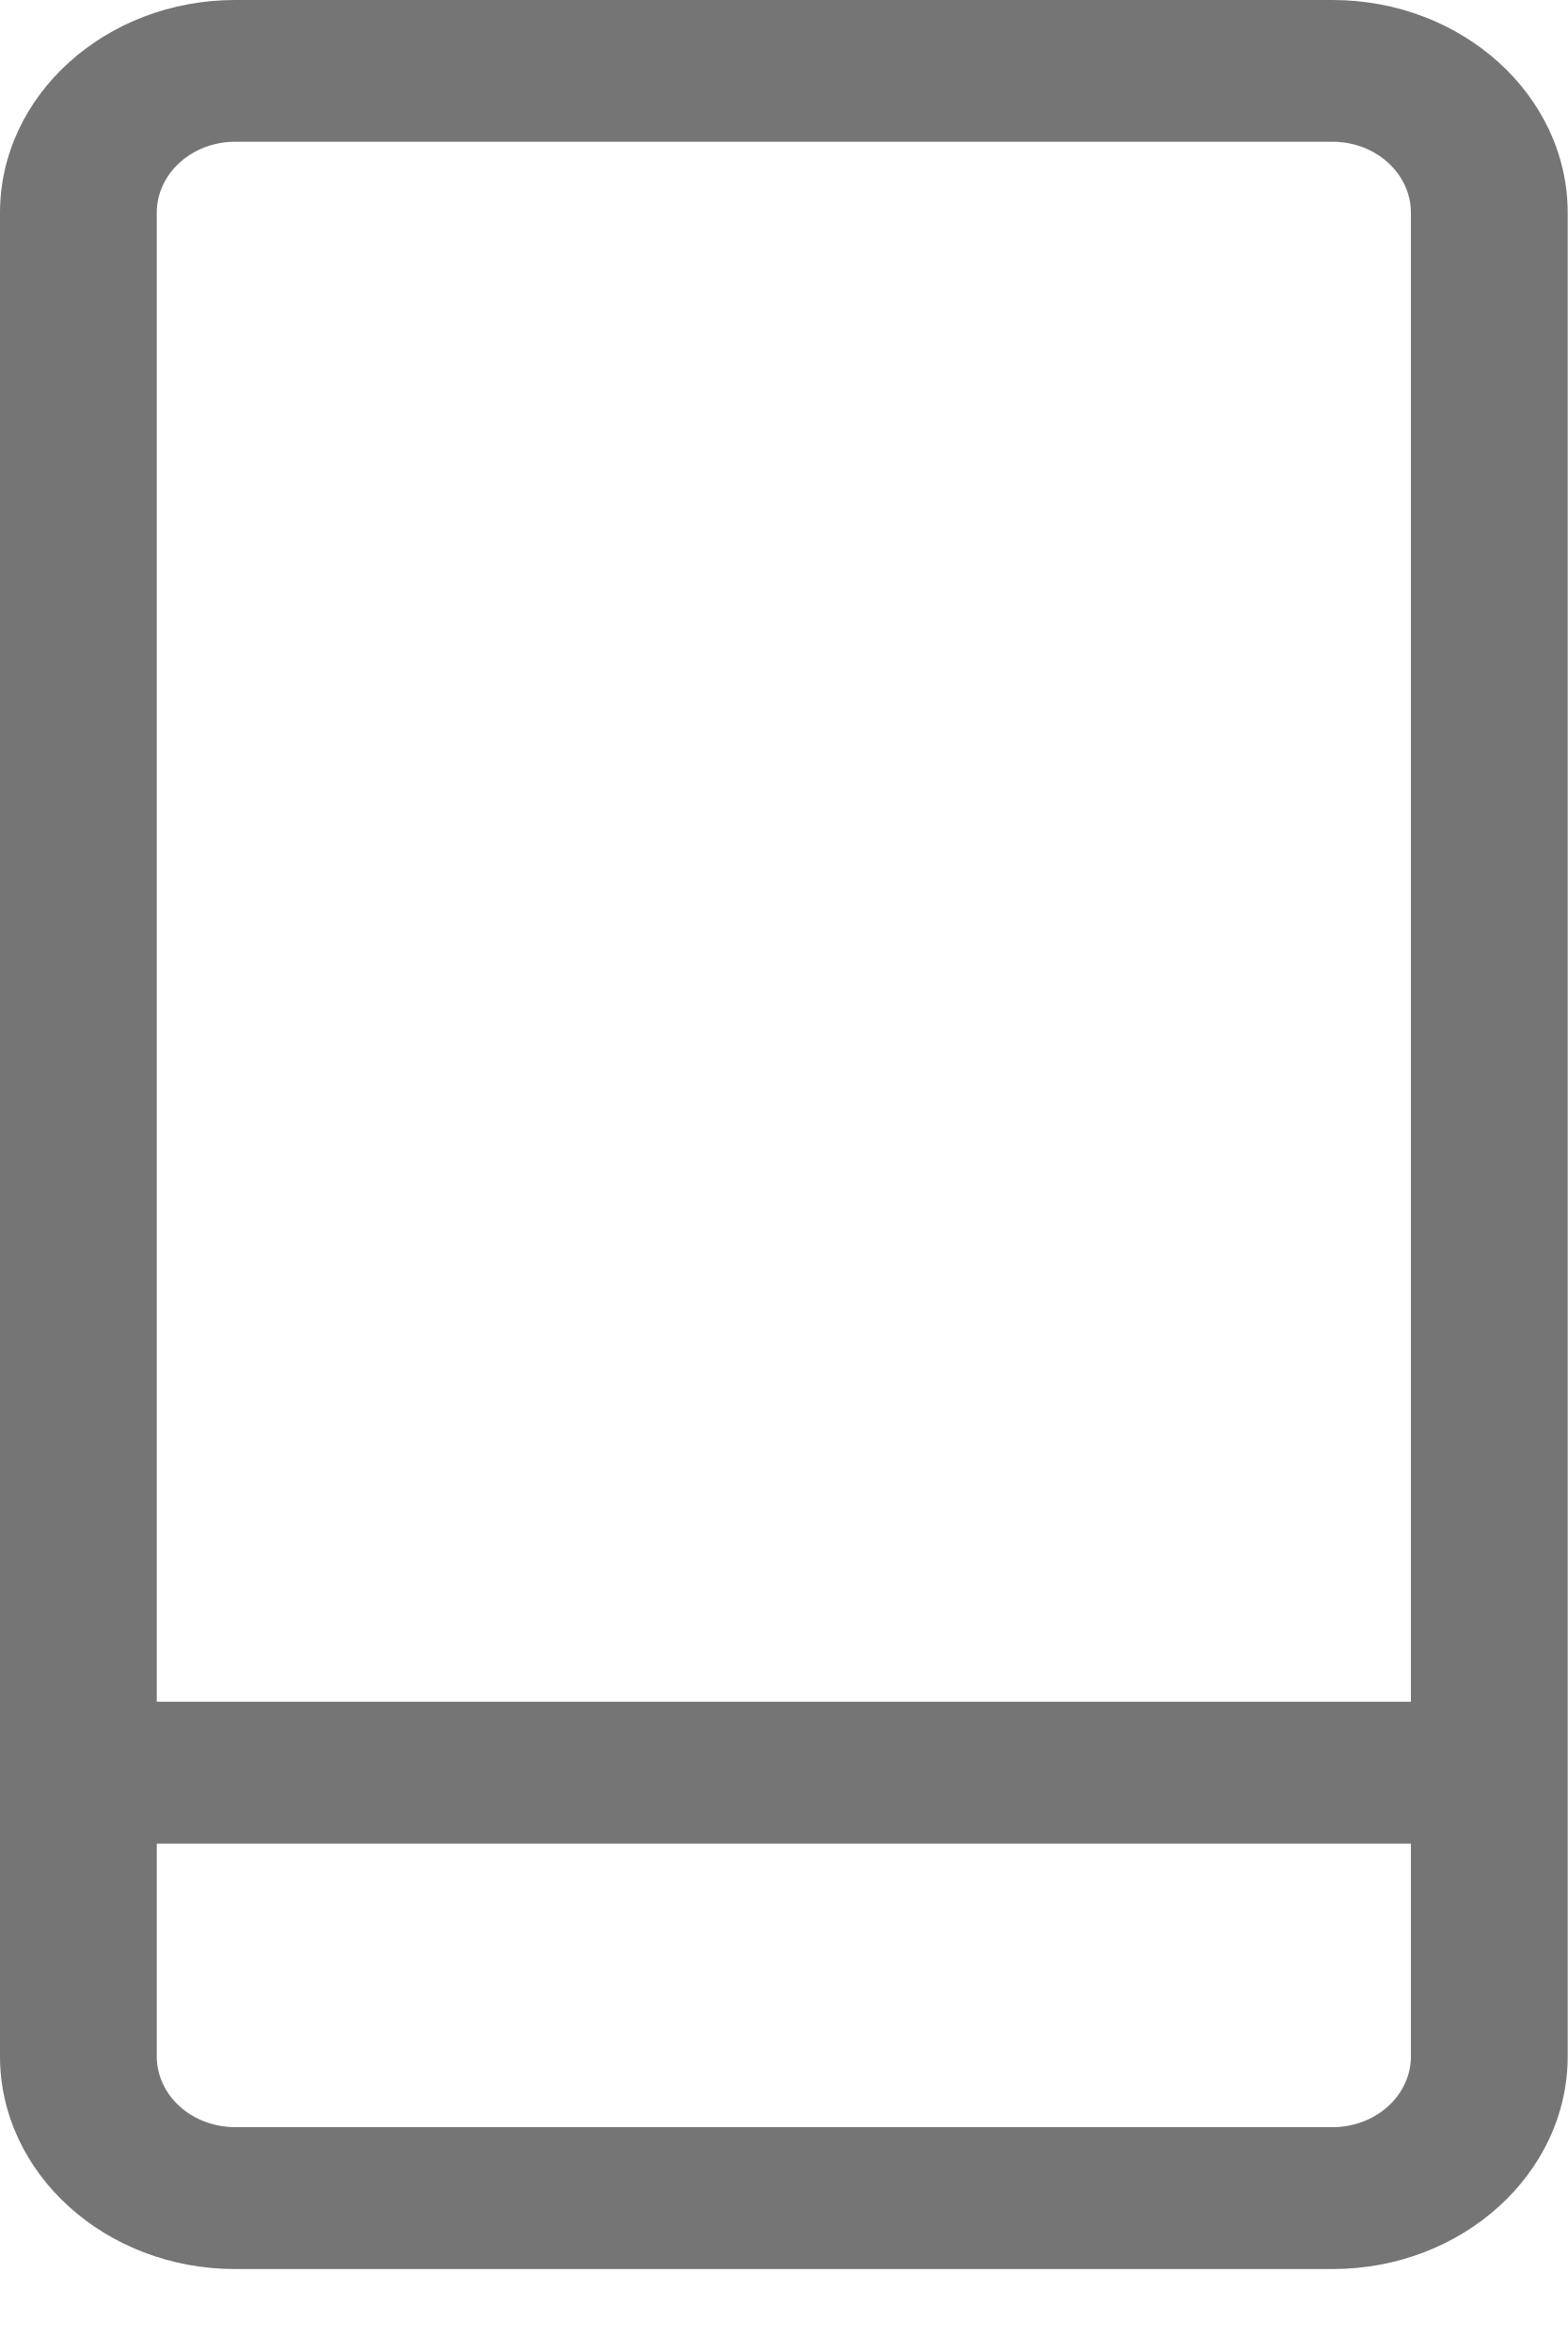
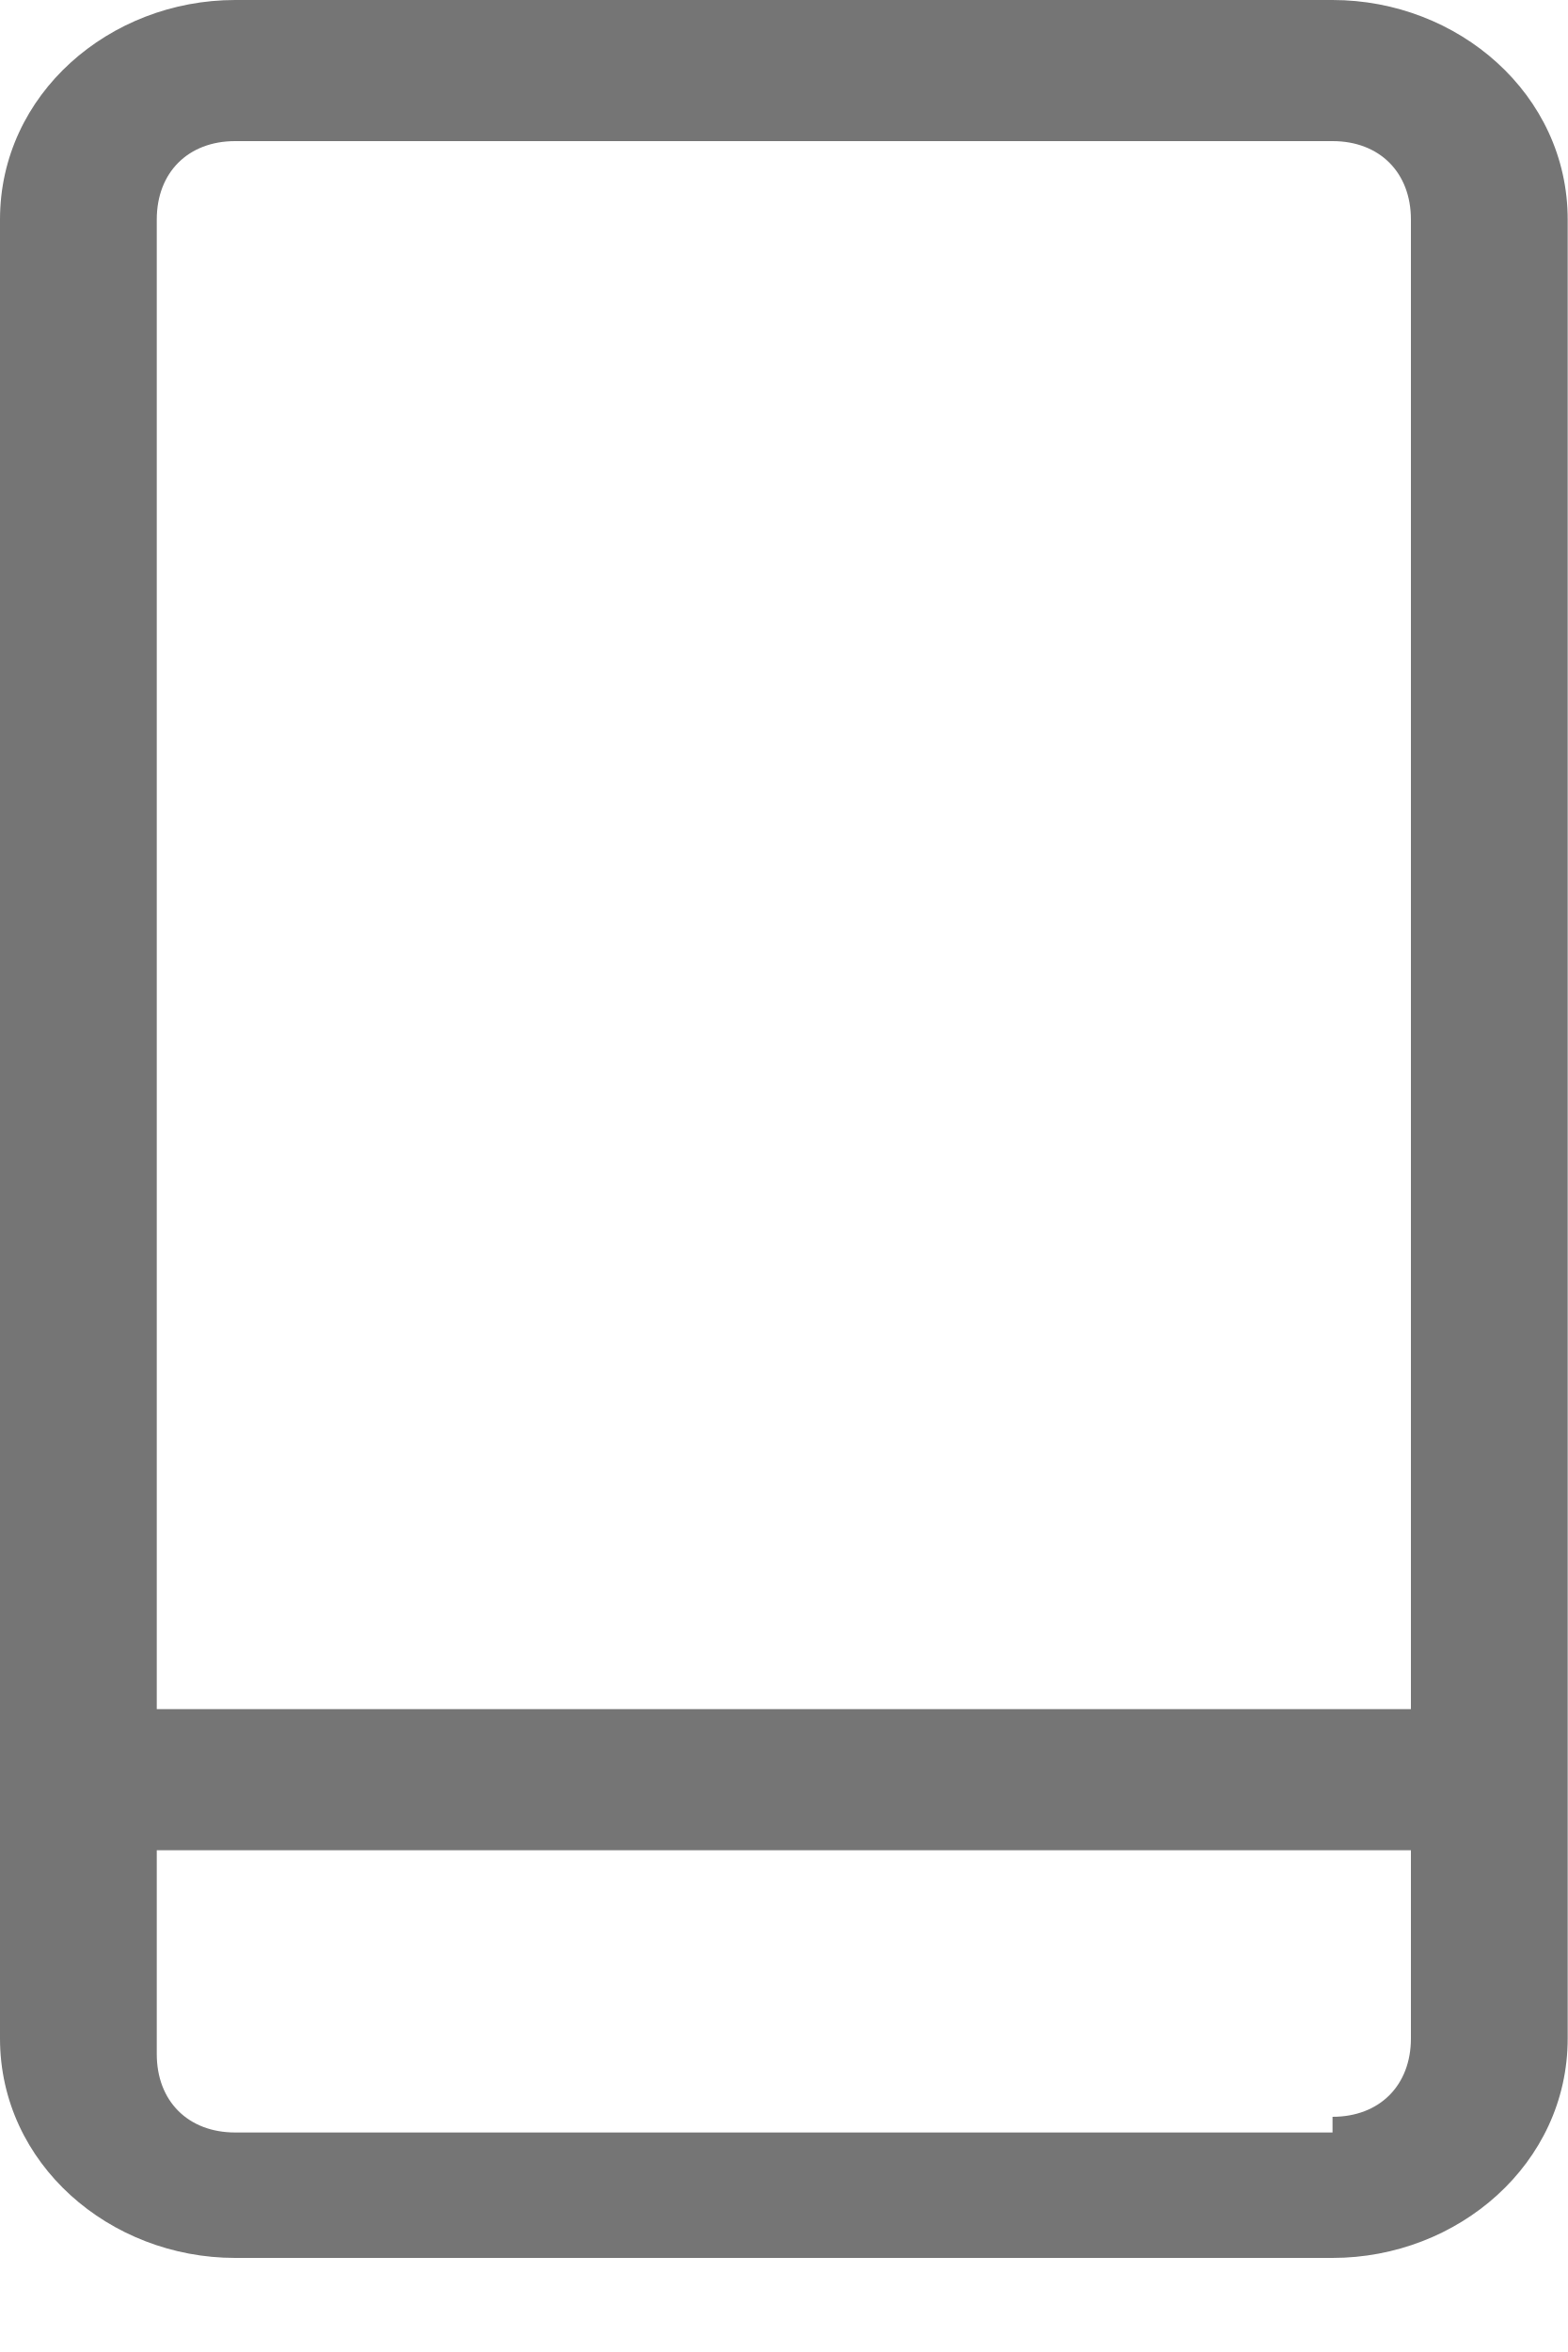
- <svg xmlns="http://www.w3.org/2000/svg" width="10" height="15" viewBox="0 0 10 15" fill="none">
-   <path d="M8.5 0H1.5C0.673 0 0 0.609 0 1.357V13.114C0 13.862 0.673 14.471 1.5 14.471H8.5C9.327 14.471 10 13.862 10 13.114V1.357C10 0.609 9.327 0 8.5 0ZM1.5 0.904H8.5C8.776 0.904 9 1.107 9 1.357V10.853H1V1.357C1 1.107 1.224 0.904 1.5 0.904ZM8.5 13.566H1.5C1.224 13.566 1 13.364 1 13.114V11.758H9V13.114C9 13.364 8.776 13.566 8.5 13.566Z" fill="#757575" />
+ <svg xmlns="http://www.w3.org/2000/svg" width="10" height="15" fill="none">
+   <path d="M8.5 0h-7C.7 0 0 .6 0 1.4V13c0 .8.7 1.4 1.5 1.4h7c.8 0 1.5-.6 1.5-1.4V1.4C10 .6 9.3 0 8.5 0zm-7 .9h7c.3 0 .5.2.5.5v9.5H1V1.4c0-.3.2-.5.5-.5zm7 12.7h-7c-.3 0-.5-.2-.5-.5v-1.3h8V13c0 .3-.2.5-.5.5z" fill="#757575" />
</svg>
